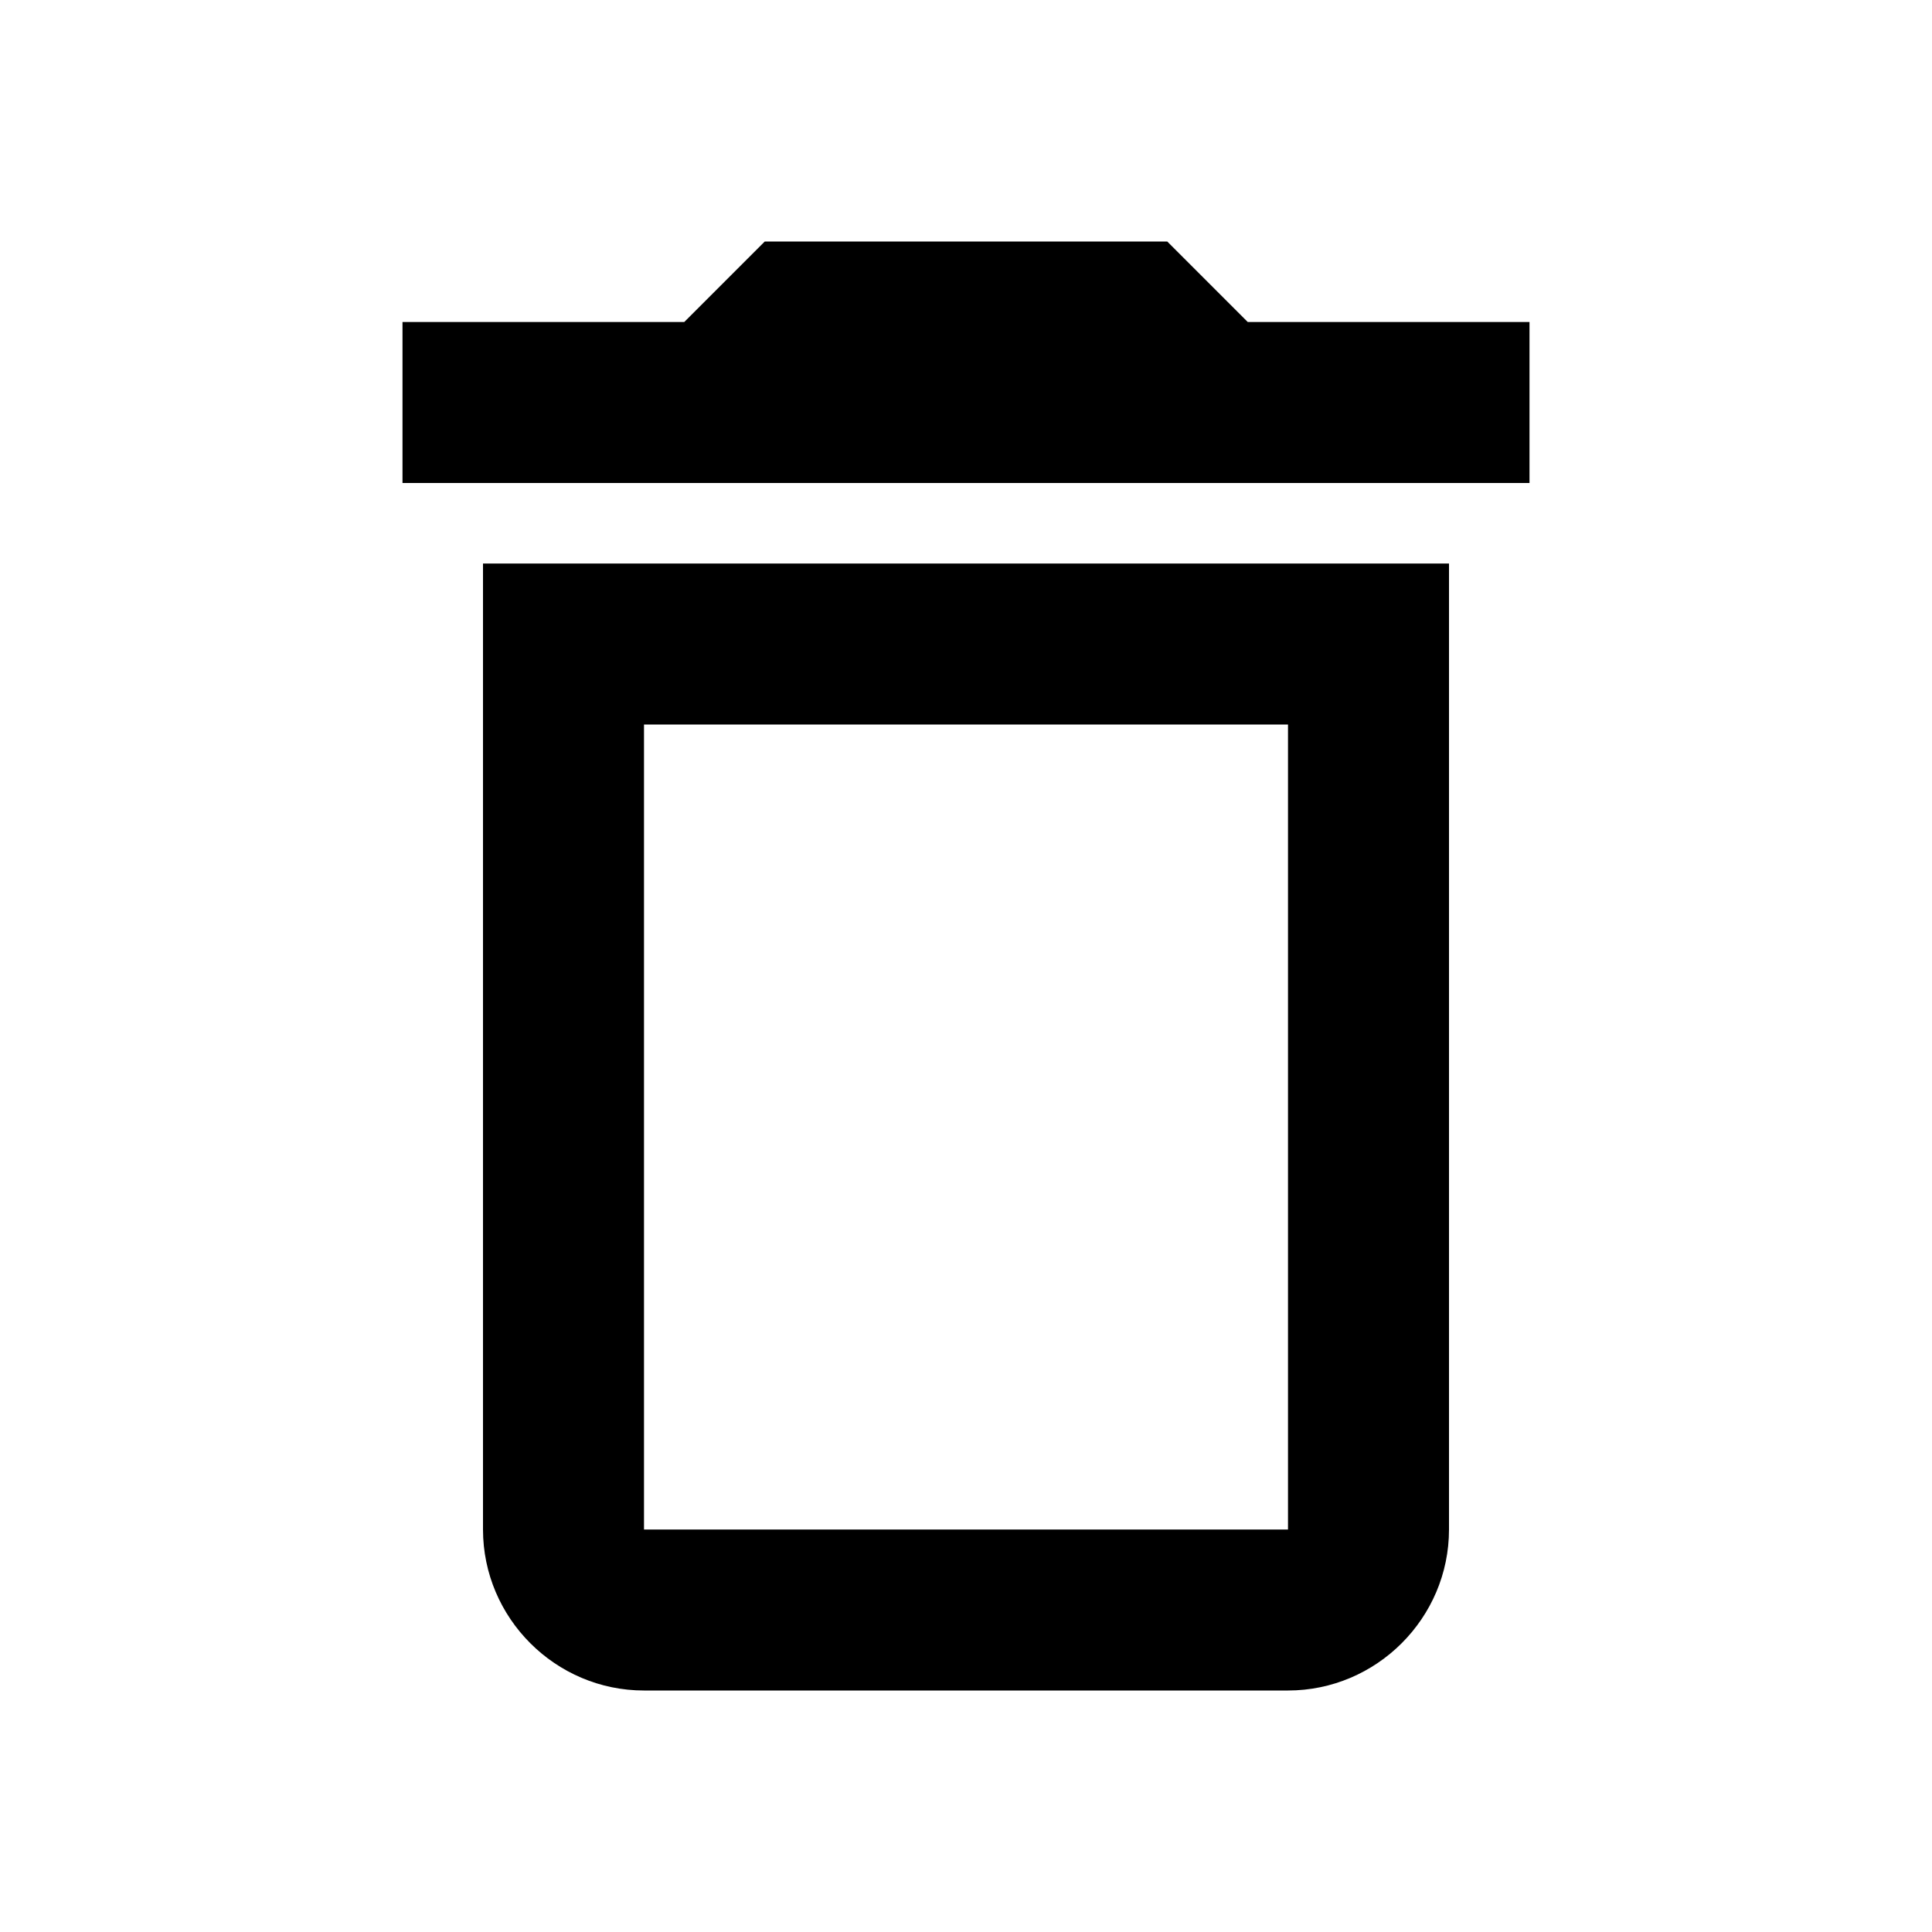
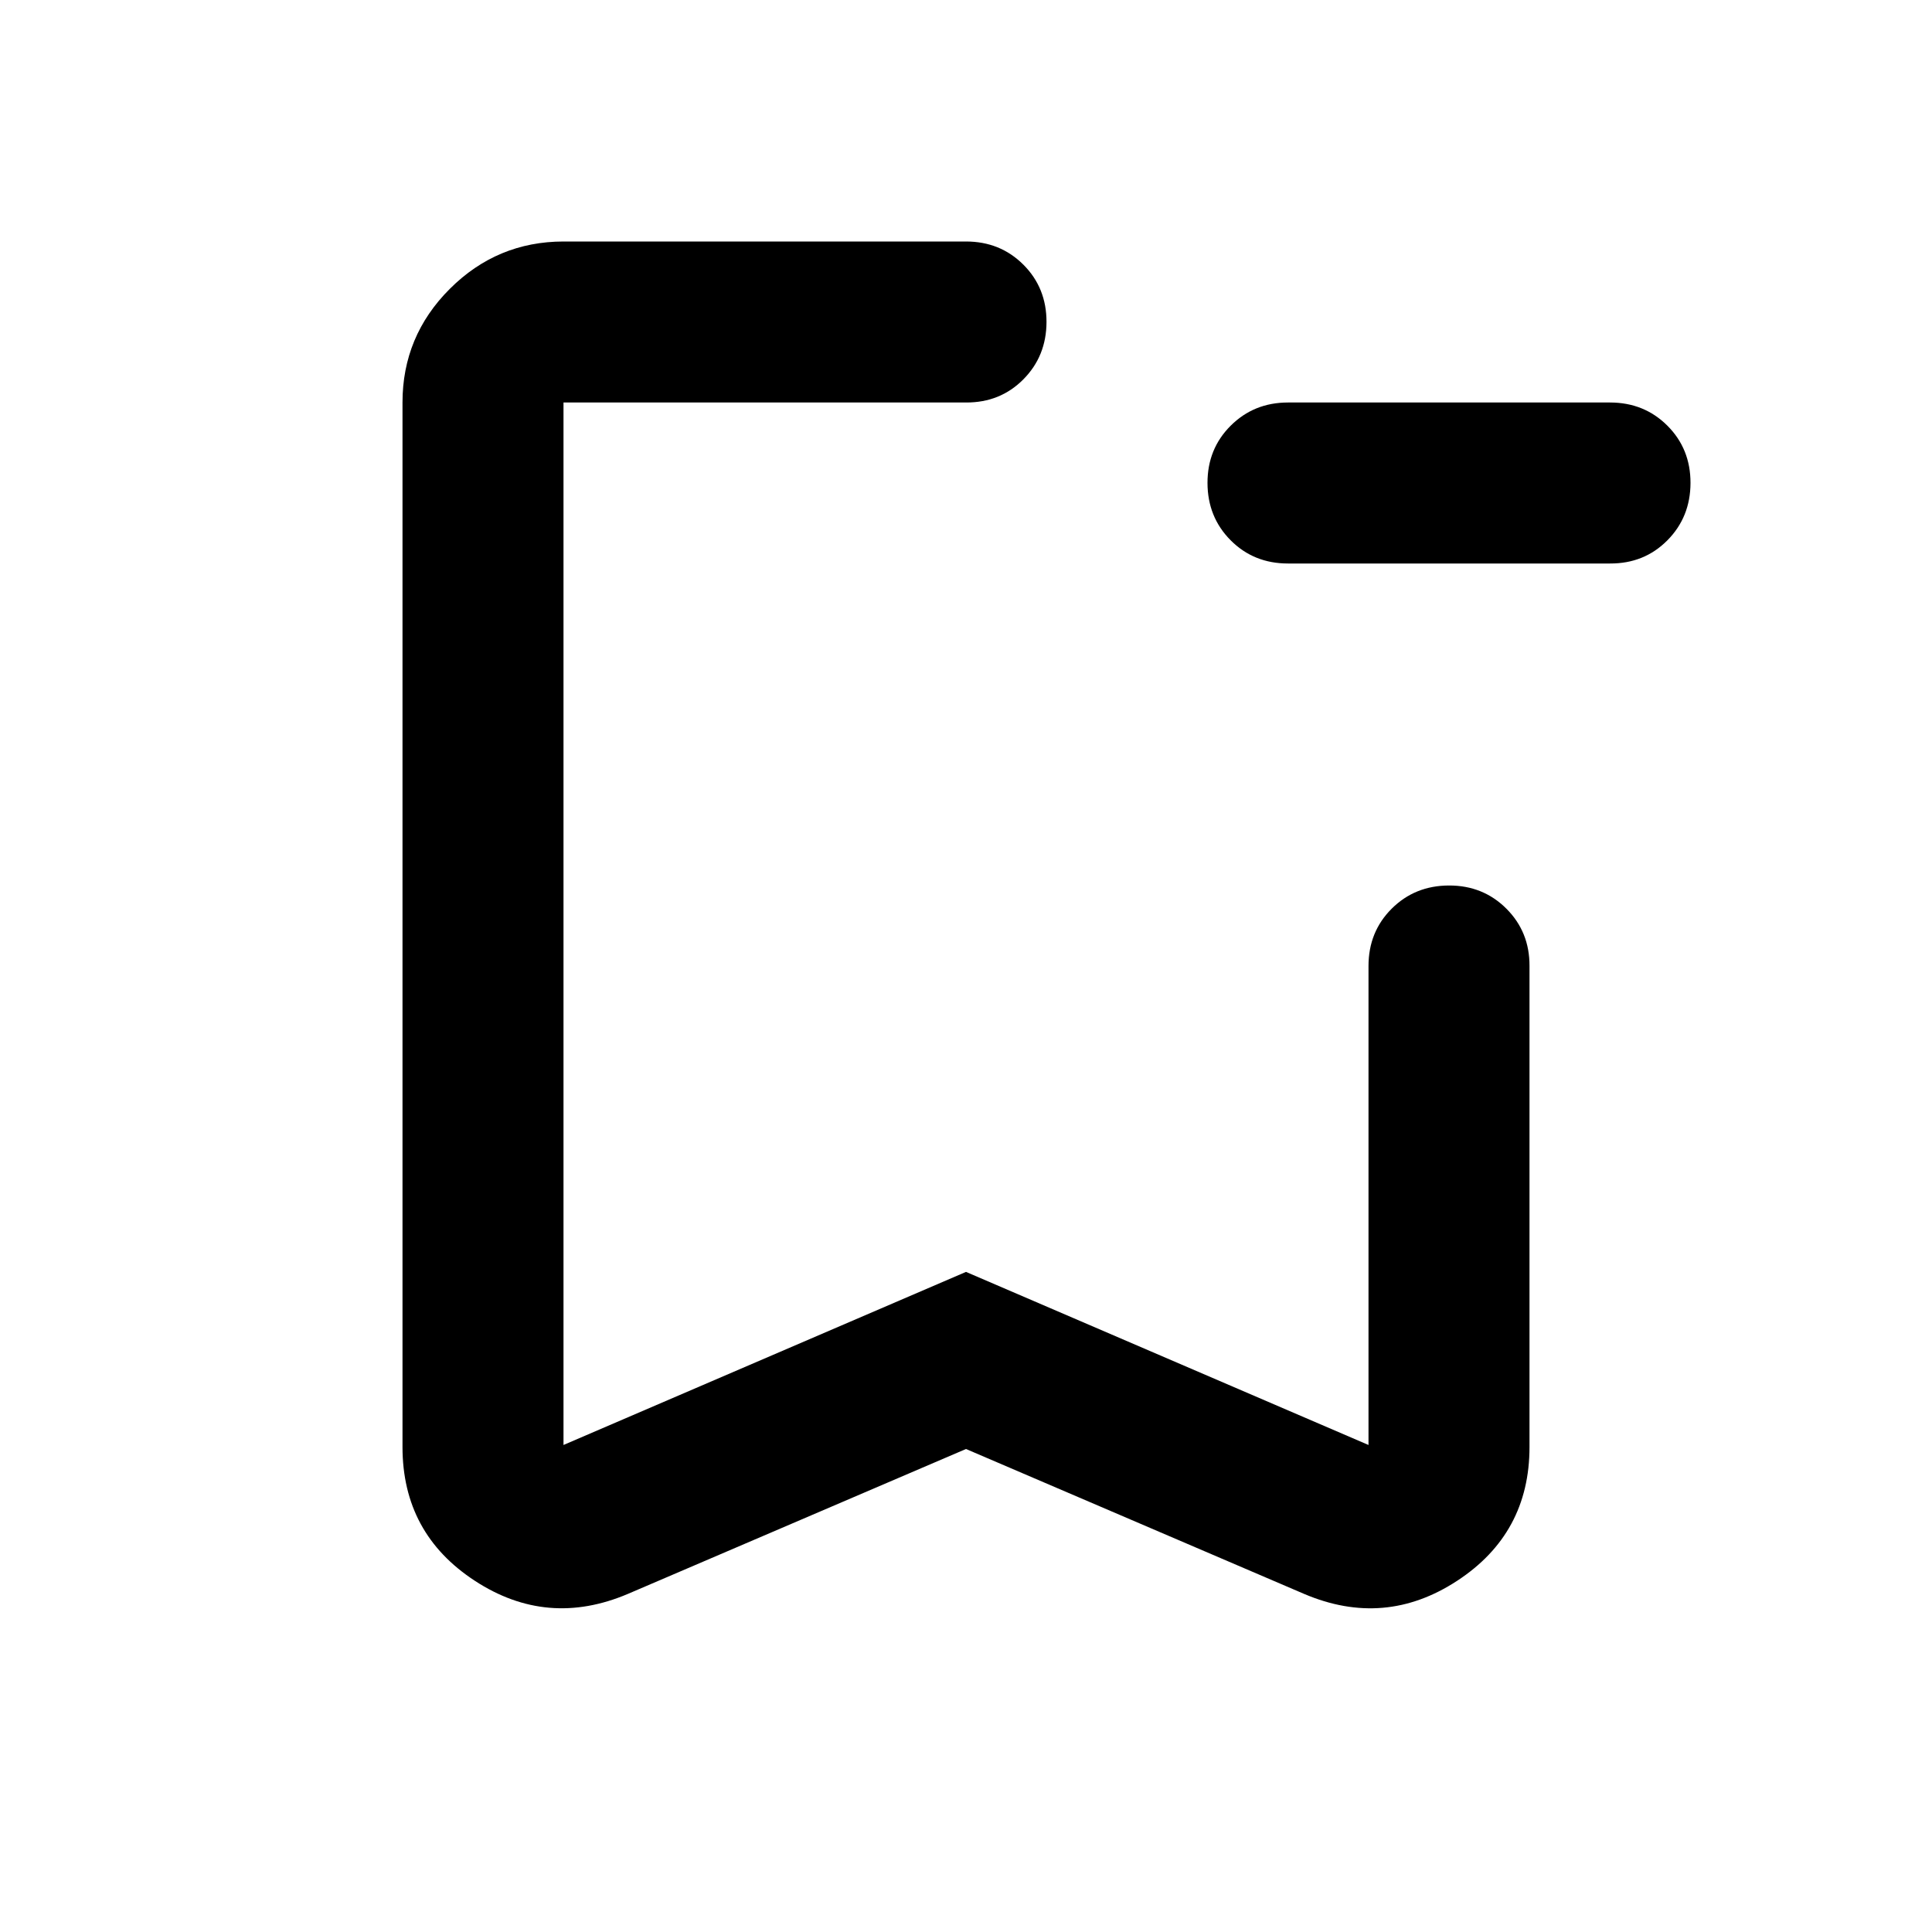
- <svg xmlns="http://www.w3.org/2000/svg" height="24" viewBox="0 0 24 24" width="24">
-   <path d="M0 0h24v24H0V0z" fill="none" />
-   <path d="M6 19c0 1.1.9 2 2 2h8c1.1 0 2-.9 2-2V7H6v12zM8 9h8v10H8V9zm7.5-5l-1-1h-5l-1 1H5v2h14V4h-3.5z" />
+ <svg xmlns="http://www.w3.org/2000/svg" width="24" height="24" viewBox="0 0 24 24">
+   <path d="M16 7q-.425 0-.712-.288T15 6t.288-.712T16 5h4q.425 0 .713.288T21 6t-.288.713T20 7zm-4 11l-4.2 1.8q-1 .425-1.9-.162T5 17.975V5q0-.825.588-1.412T7 3h5q.425 0 .713.288T13 4t-.288.713T12 5H7v12.95l5-2.15l5 2.15V12q0-.425.288-.712T18 11t.713.288T19 12v5.975q0 1.075-.9 1.663t-1.9.162zm0-13H7h6z" />
</svg>
